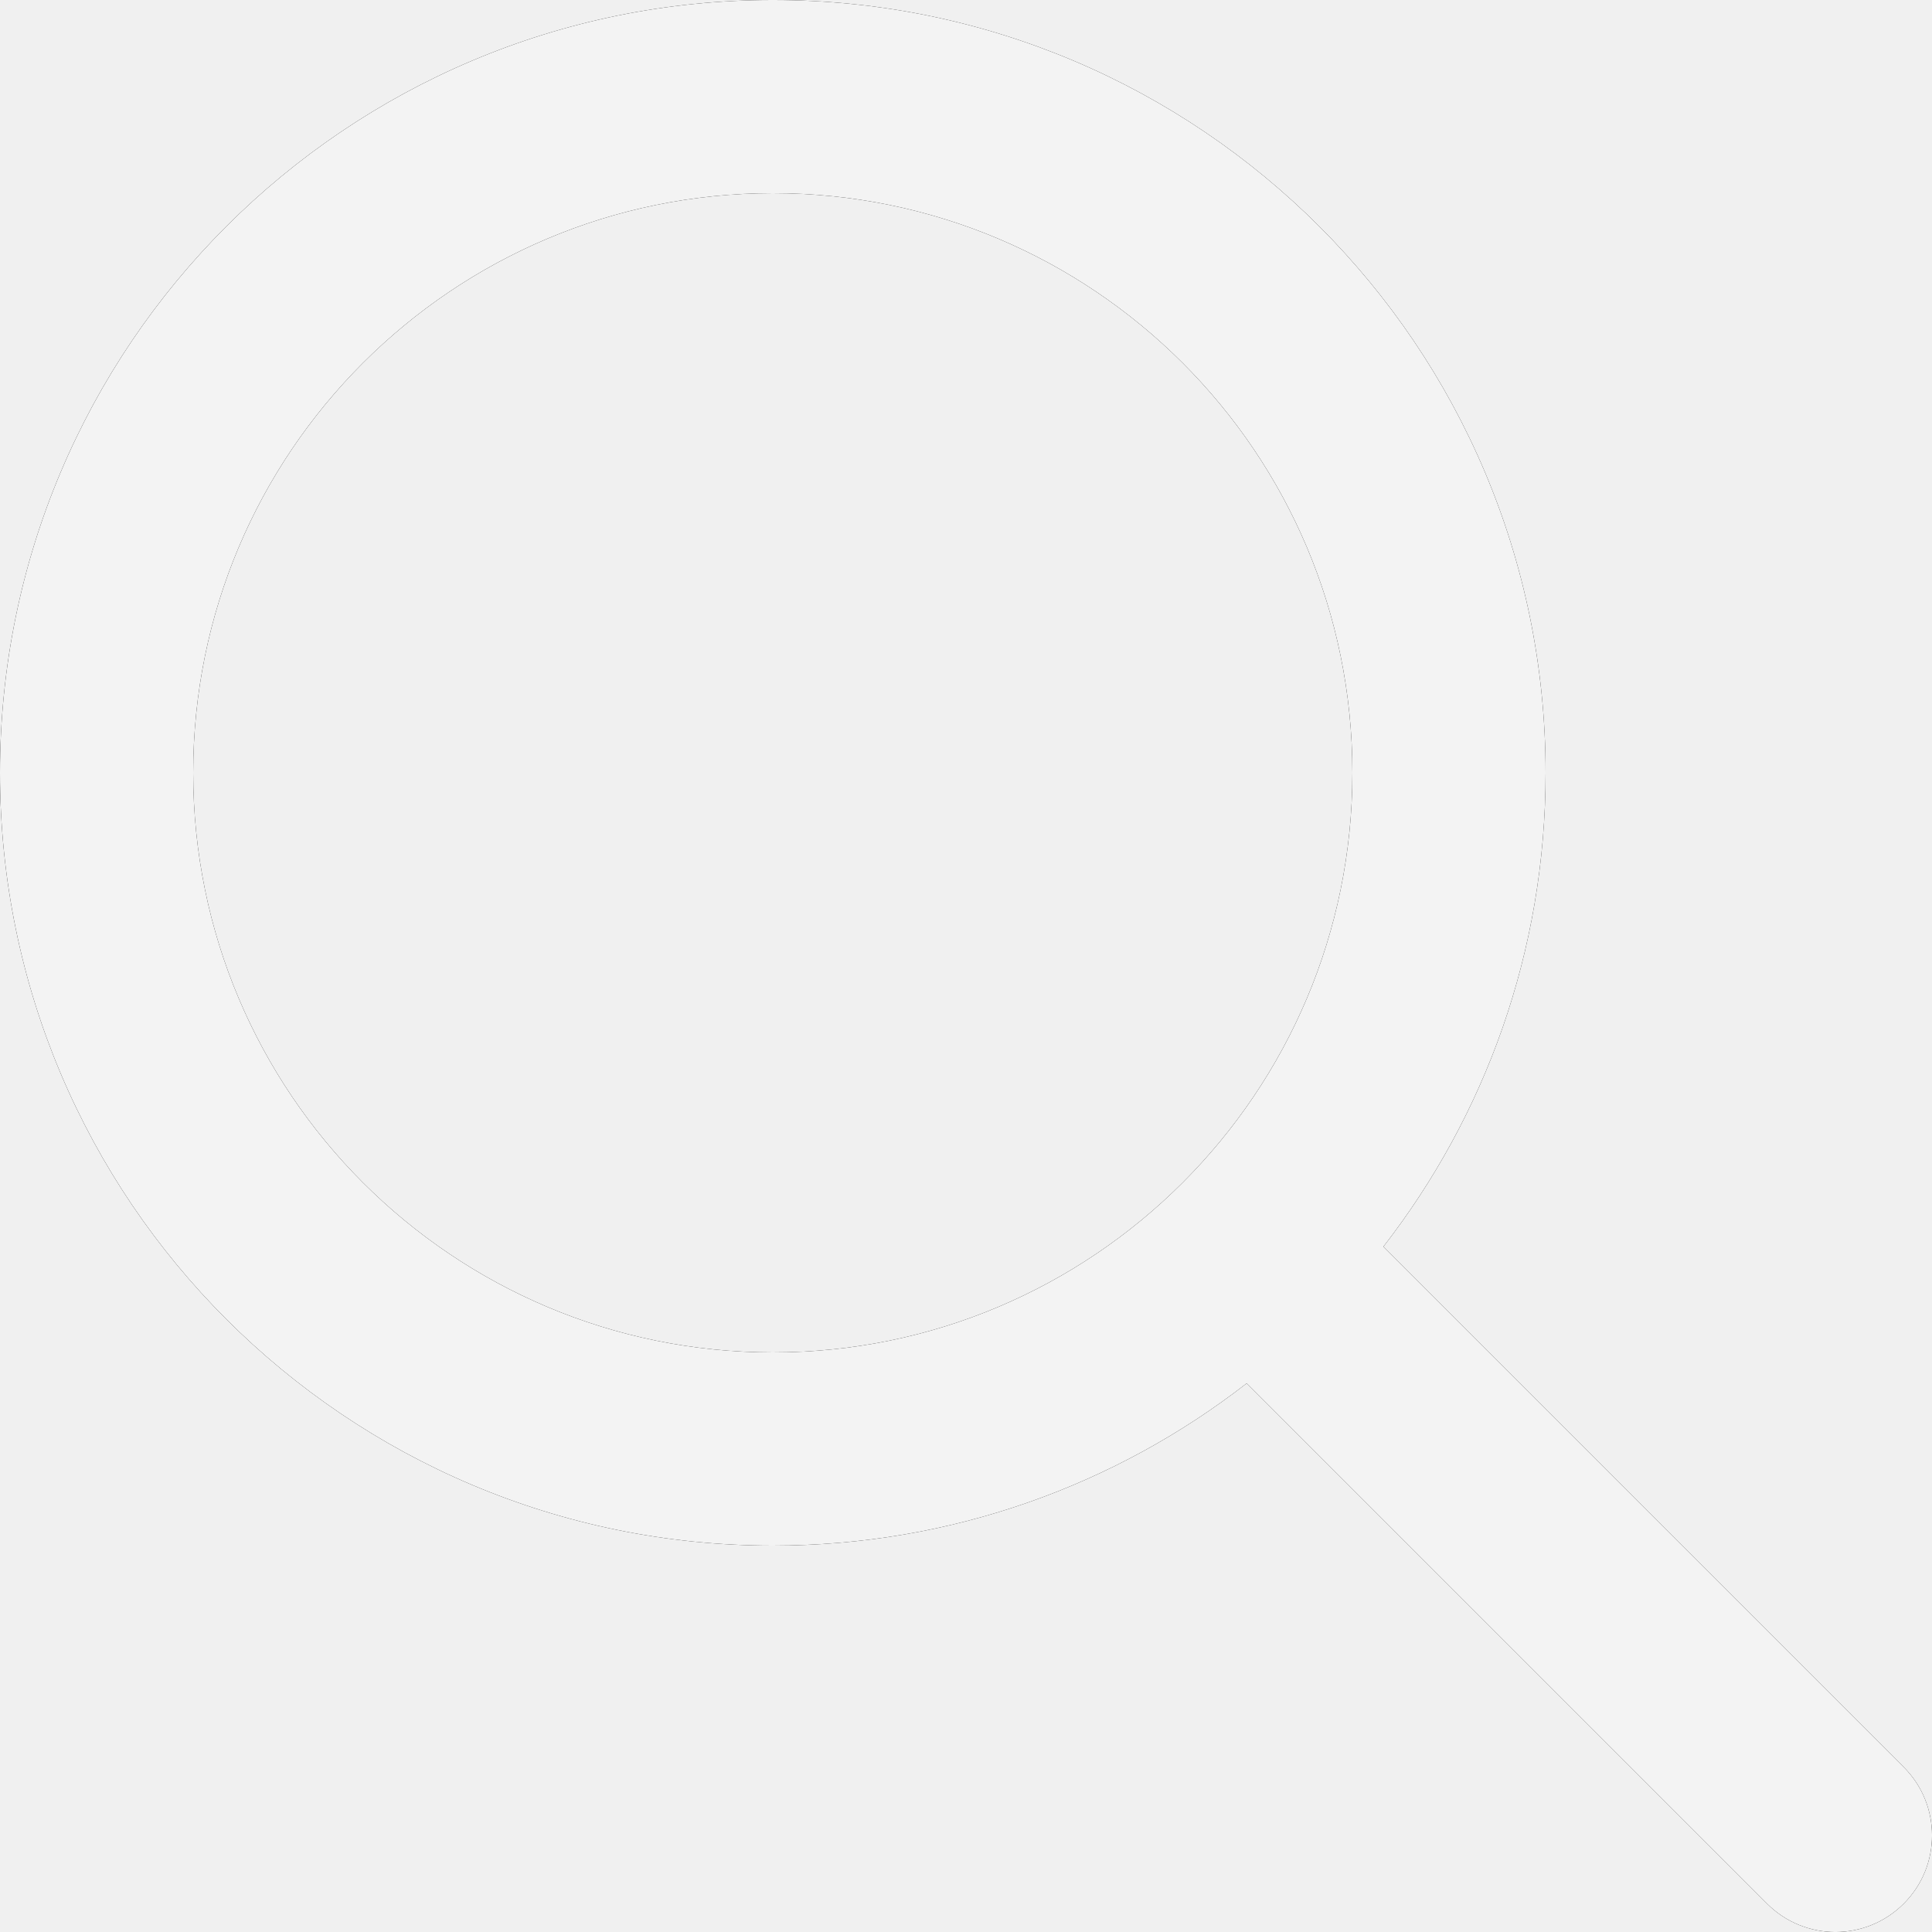
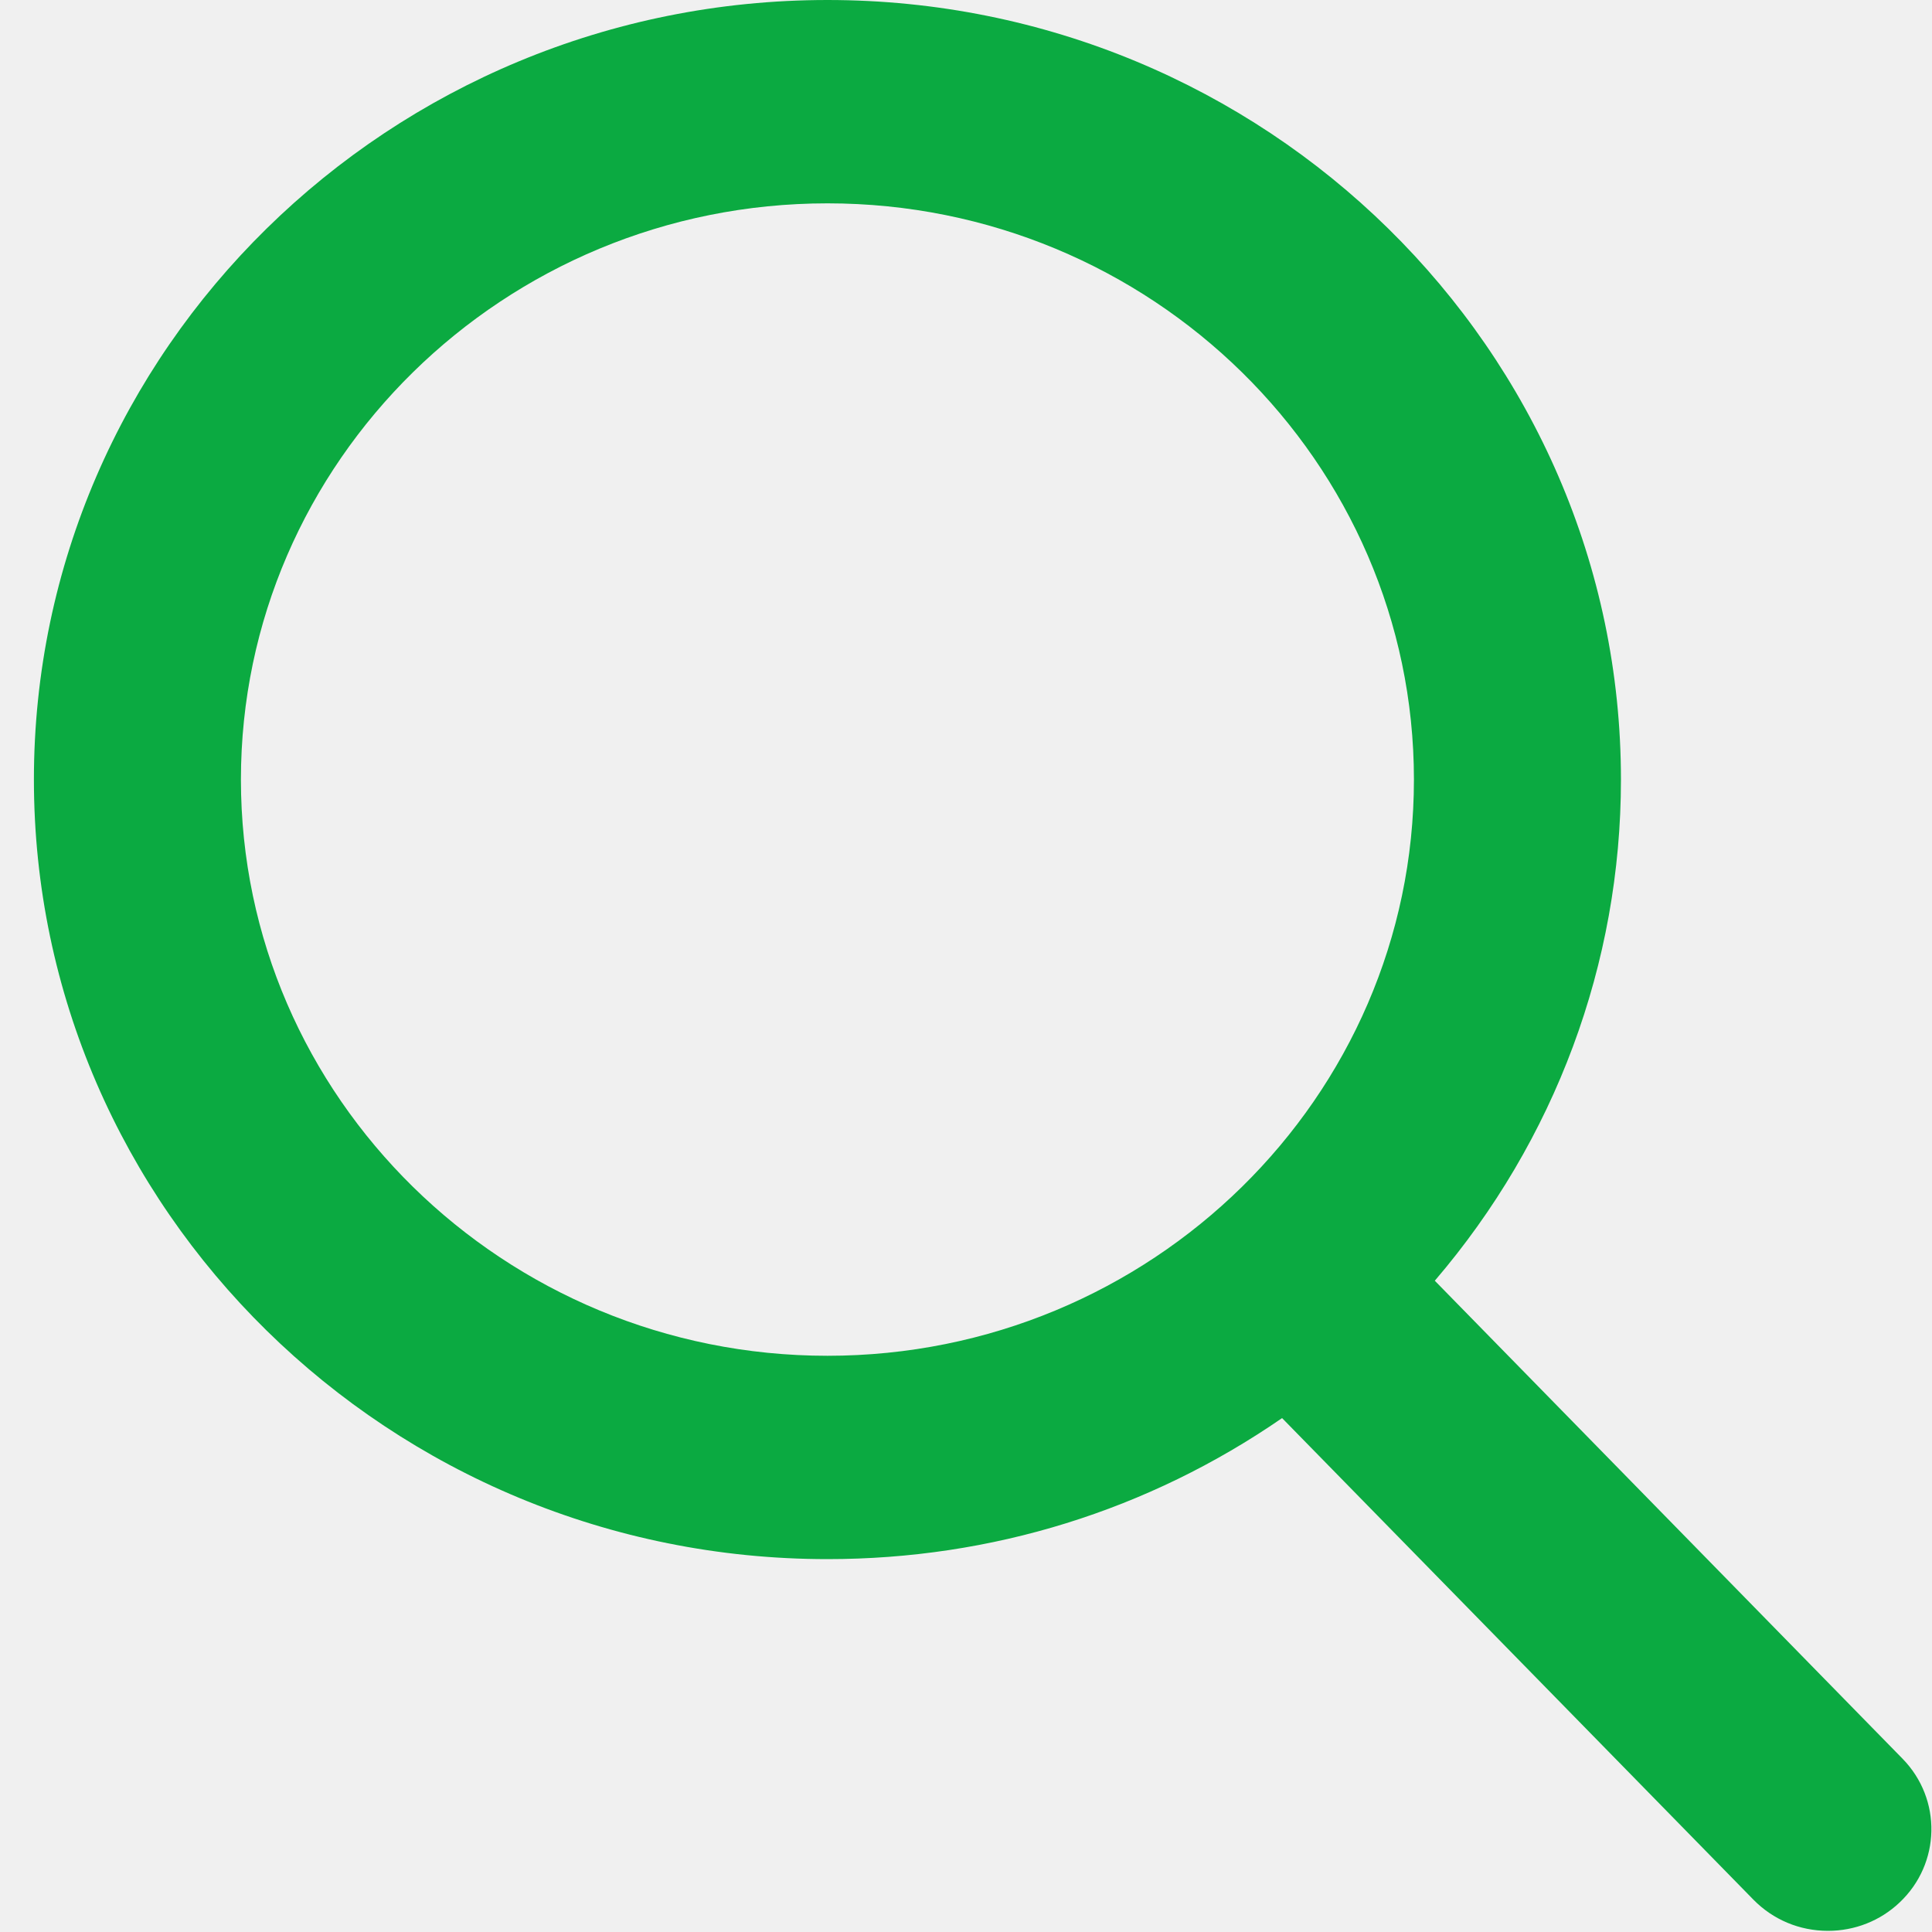
- <svg xmlns="http://www.w3.org/2000/svg" xmlns:xlink="http://www.w3.org/1999/xlink" width="20px" height="20px" viewBox="0 0 20 20" version="1.1">
-   <defs>
-     <path d="M14.32,12.906 L19.707,18.293 C20.098,18.683 20.098,19.317 19.707,19.707 C19.317,20.098 18.683,20.098 18.293,19.707 L12.906,14.32 C11.551,15.373 9.849,16 8,16 C3.582,16 0,12.418 0,8 C0,3.582 3.582,0 8,0 C12.418,0 16,3.582 16,8 C16,9.849 15.373,11.551 14.32,12.906 Z M8,14 C11.314,14 14,11.314 14,8 C14,4.686 11.314,2 8,2 C4.686,2 2,4.686 2,8 C2,11.314 4.686,14 8,14 Z" id="path-1" />
-   </defs>
+ <svg xmlns="http://www.w3.org/2000/svg" width="20px" height="20px" viewBox="0 0 20 20" version="1.1">
+   <defs />
  <g id="Page-1" stroke="none" stroke-width="1" fill="none" fill-rule="evenodd">
-     <g id="Group-13">
-       <mask id="mask-2" fill="white">
-         <use xlink:href="#path-1" />
-       </mask>
-       <use id="Icon" fill="#000000" fill-rule="nonzero" xlink:href="#path-1" />
-       <g id="Colors-/-Background" mask="url(#mask-2)" fill="#F3F3F3">
-         <g transform="translate(-4, -4)" id="Color">
-           <rect x="0" y="0" width="28" height="28" />
-         </g>
-       </g>
+     <g id="search-(1)" fill="#0BAA41" fill-rule="nonzero">
+       <path d="M19.695,18.206 L14.853,13.258 C16.098,11.804 16.78,9.975 16.78,8.07 C16.78,3.62 13.095,0 8.566,0 C4.036,0 0.351,3.62 0.351,8.07 C0.351,12.52 4.036,16.14 8.566,16.14 C10.266,16.14 11.886,15.636 13.272,14.68 L18.151,19.665 C18.355,19.873 18.629,19.988 18.923,19.988 C19.201,19.988 19.465,19.884 19.665,19.694 C20.091,19.292 20.105,18.625 19.695,18.206 Z M8.566,2.105 C11.914,2.105 14.637,4.781 14.637,8.07 C14.637,11.359 11.914,14.035 8.566,14.035 C5.218,14.035 2.494,11.359 2.494,8.07 C2.494,4.781 5.218,2.105 8.566,2.105 Z" id="Shape" />
    </g>
  </g>
</svg>
